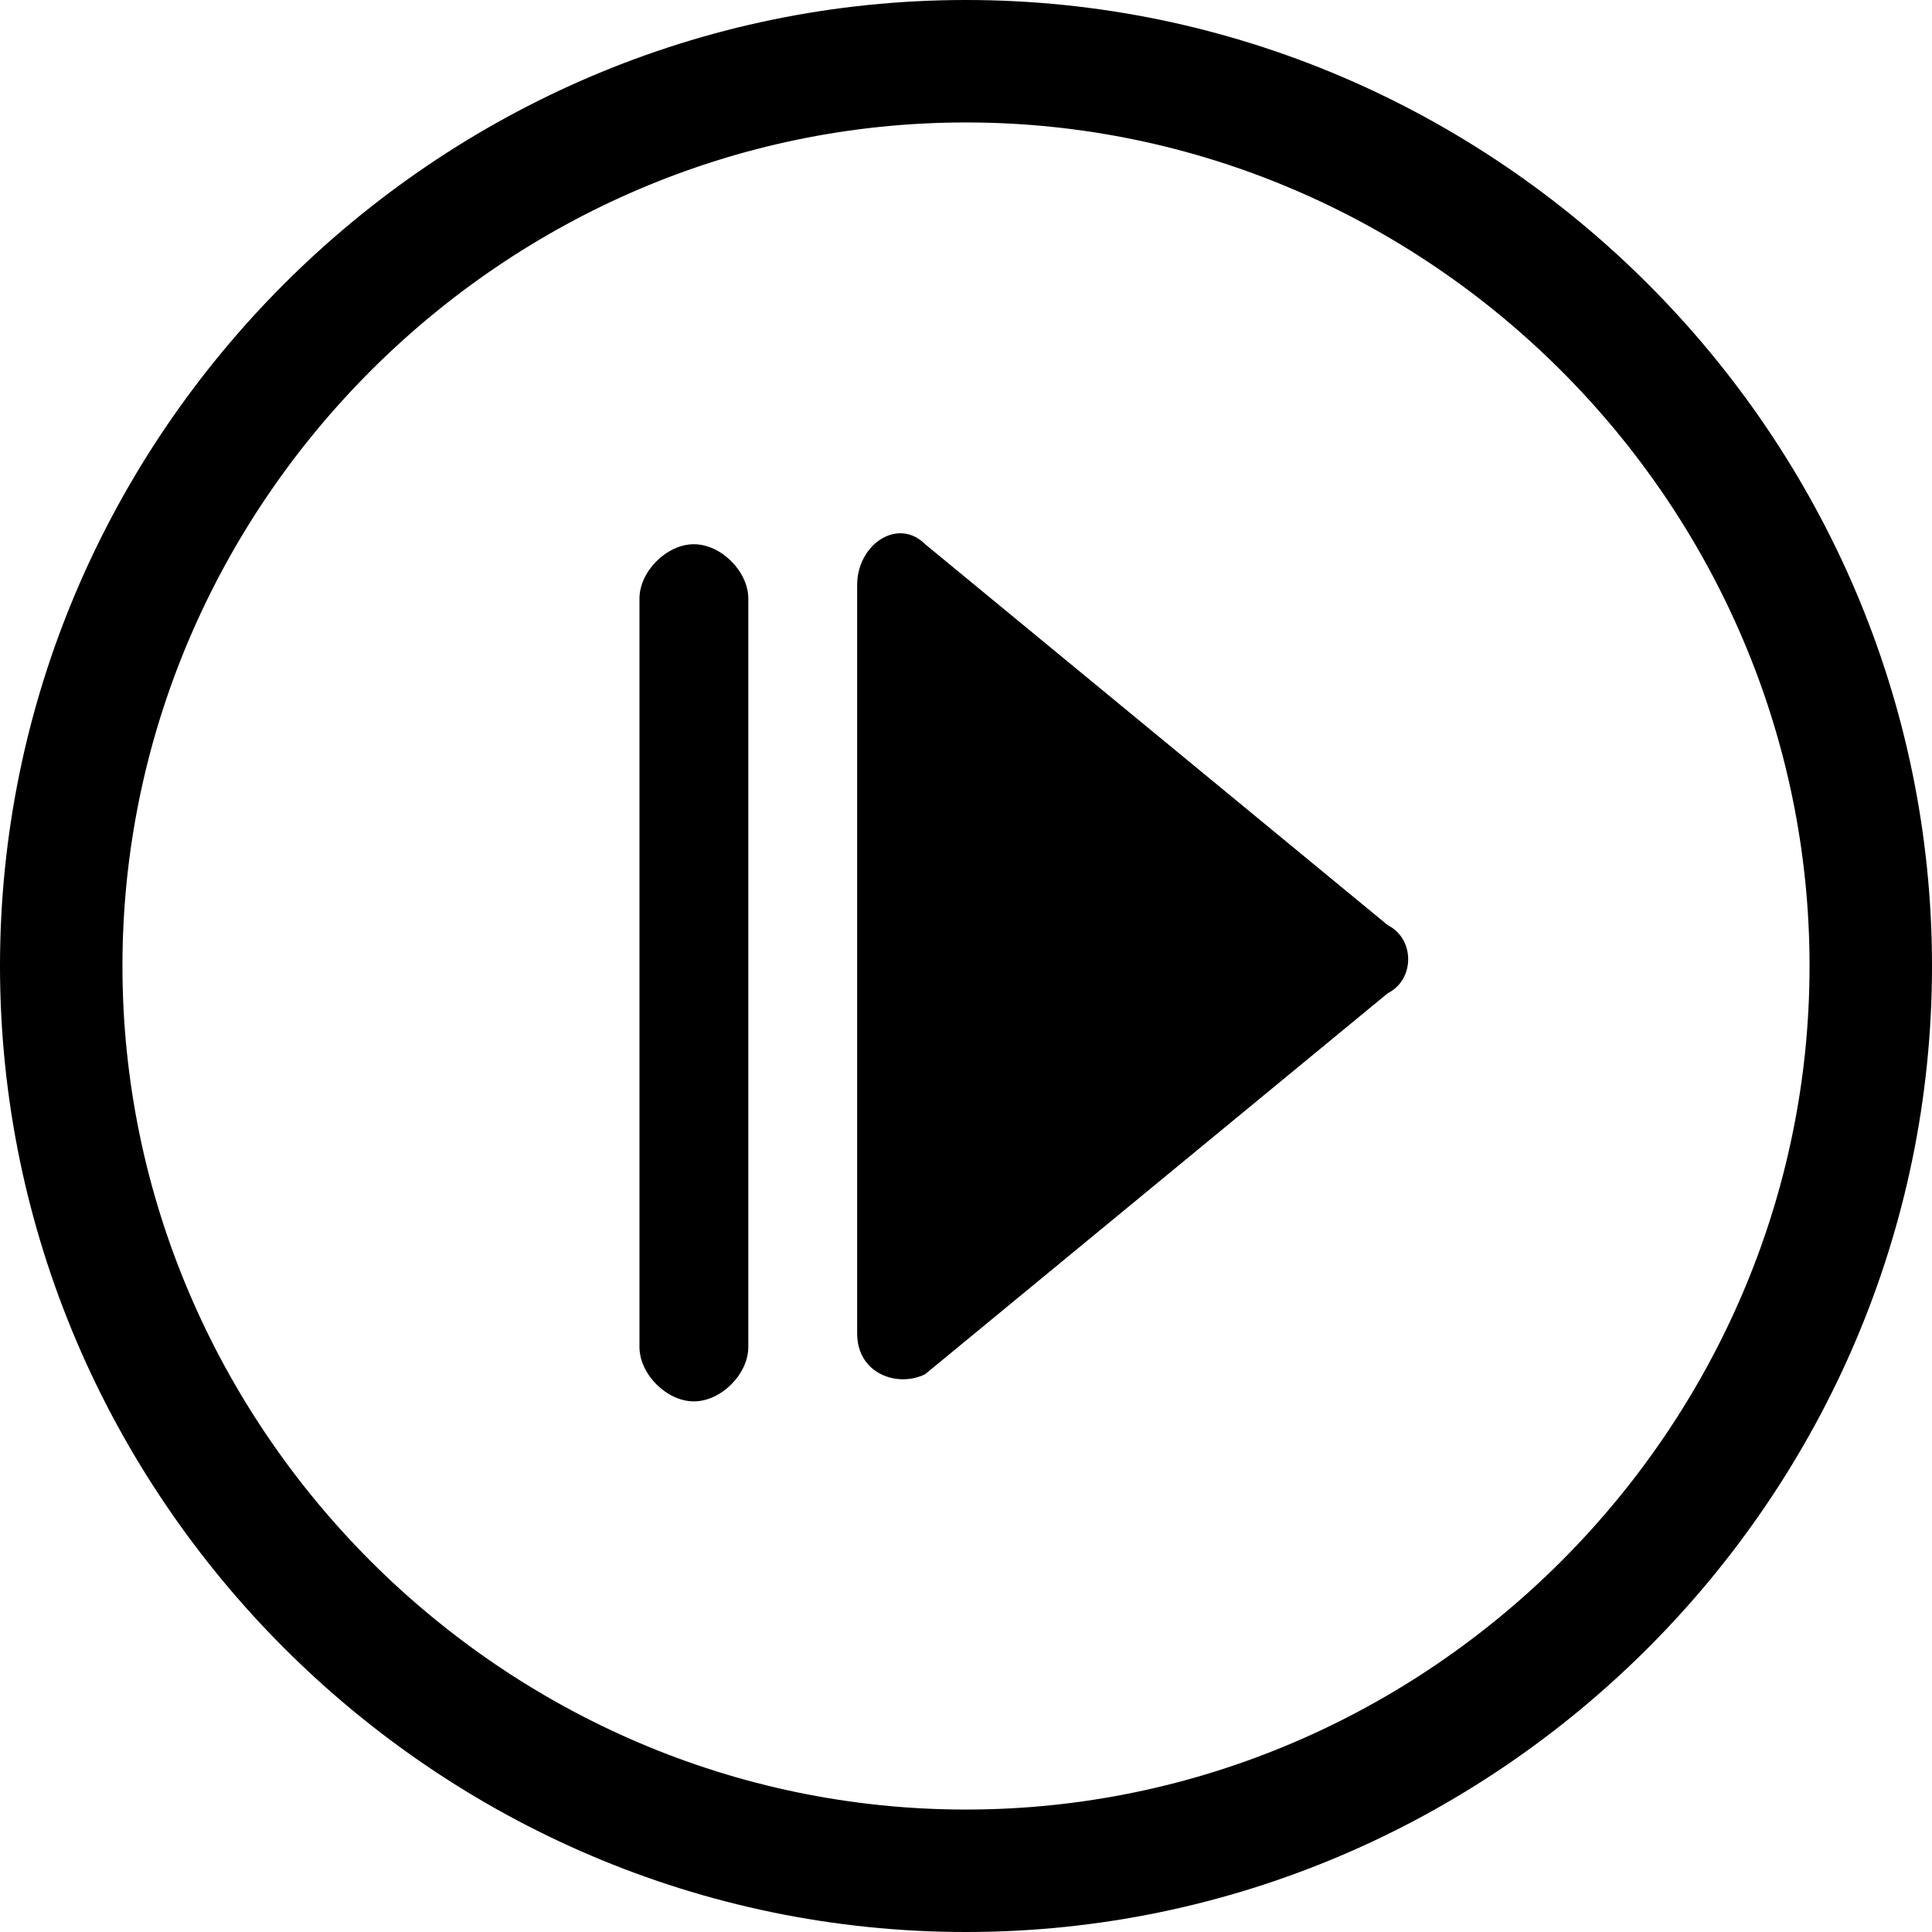
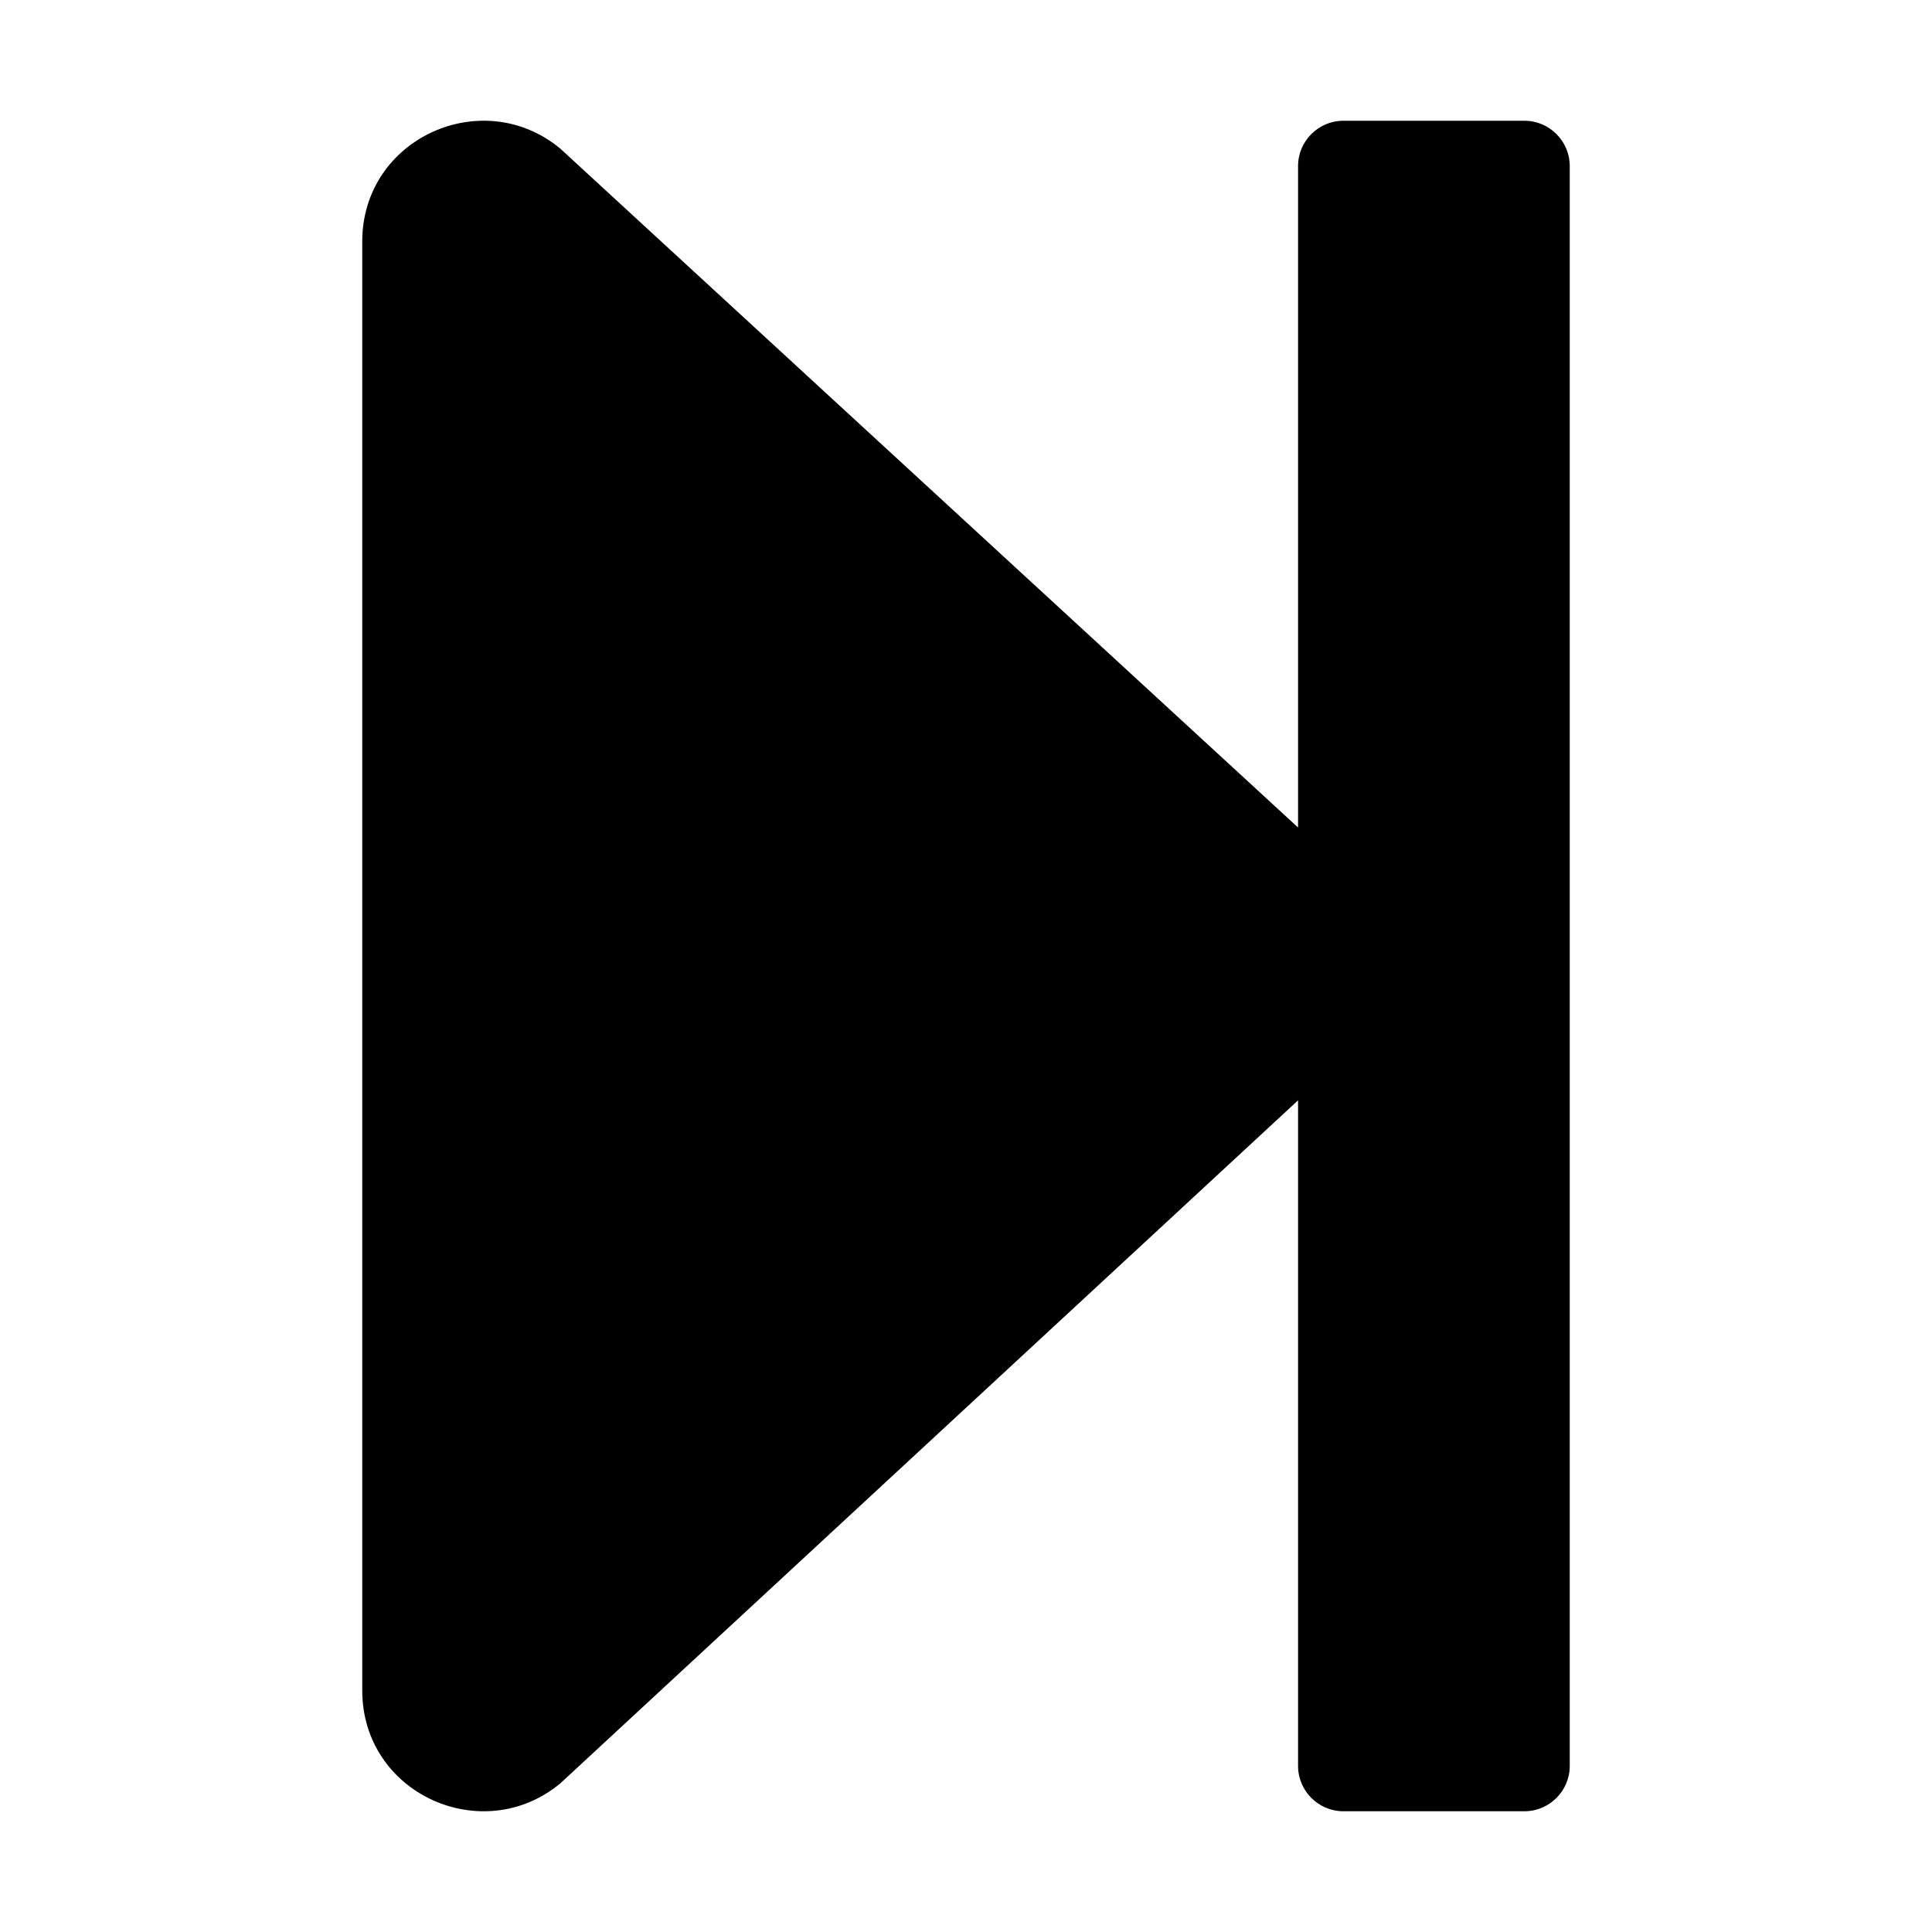
- <svg xmlns="http://www.w3.org/2000/svg" viewBox="0 0 14.2 14.2" aria-labelledby="title" width="1em" height="1em" fill="currentColor">
-   <path d="M6.3,9.8V4.3C6.3,4,6.6,3.8,6.8,4l3.4,2.8c0.2,0.1,0.2,0.4,0,0.5l-3.4,2.8C6.6,10.2,6.3,10.1,6.3,9.8z" />
-   <path d="M4.7,9.9V4.4C4.7,4.2,4.9,4,5.1,4s0.4,0.2,0.4,0.4v5.5c0,0.2-0.2,0.4-0.4,0.4C4.9,10.3,4.7,10.1,4.7,9.9z" />
-   <path d="M7.1,13.3c3.4,0,6.2-2.8,6.2-6.2s-2.8-6.2-6.2-6.2S0.9,3.7,0.9,7.1S3.7,13.3,7.1,13.3z M7.1,14.2C3.2,14.2,0,11,0,7.1  S3.2,0,7.1,0s7.1,3.2,7.1,7.1S11,14.2,7.1,14.2z" />
+ <svg xmlns="http://www.w3.org/2000/svg" viewBox="0 0 448 512" aria-labelledby="title" width="1em" height="1em" fill="currentColor">
+   <path d="M384 44v424c0 6.6-5.4 12-12 12h-48c-6.6 0-12-5.4-12-12V291.6l-195.5 181C95.9 489.7 64 475.4 64 448V64c0-27.4 31.9-41.7 52.5-24.6L312 219.3V44c0-6.6 5.4-12 12-12h48c6.6 0 12 5.4 12 12z" />
</svg>
